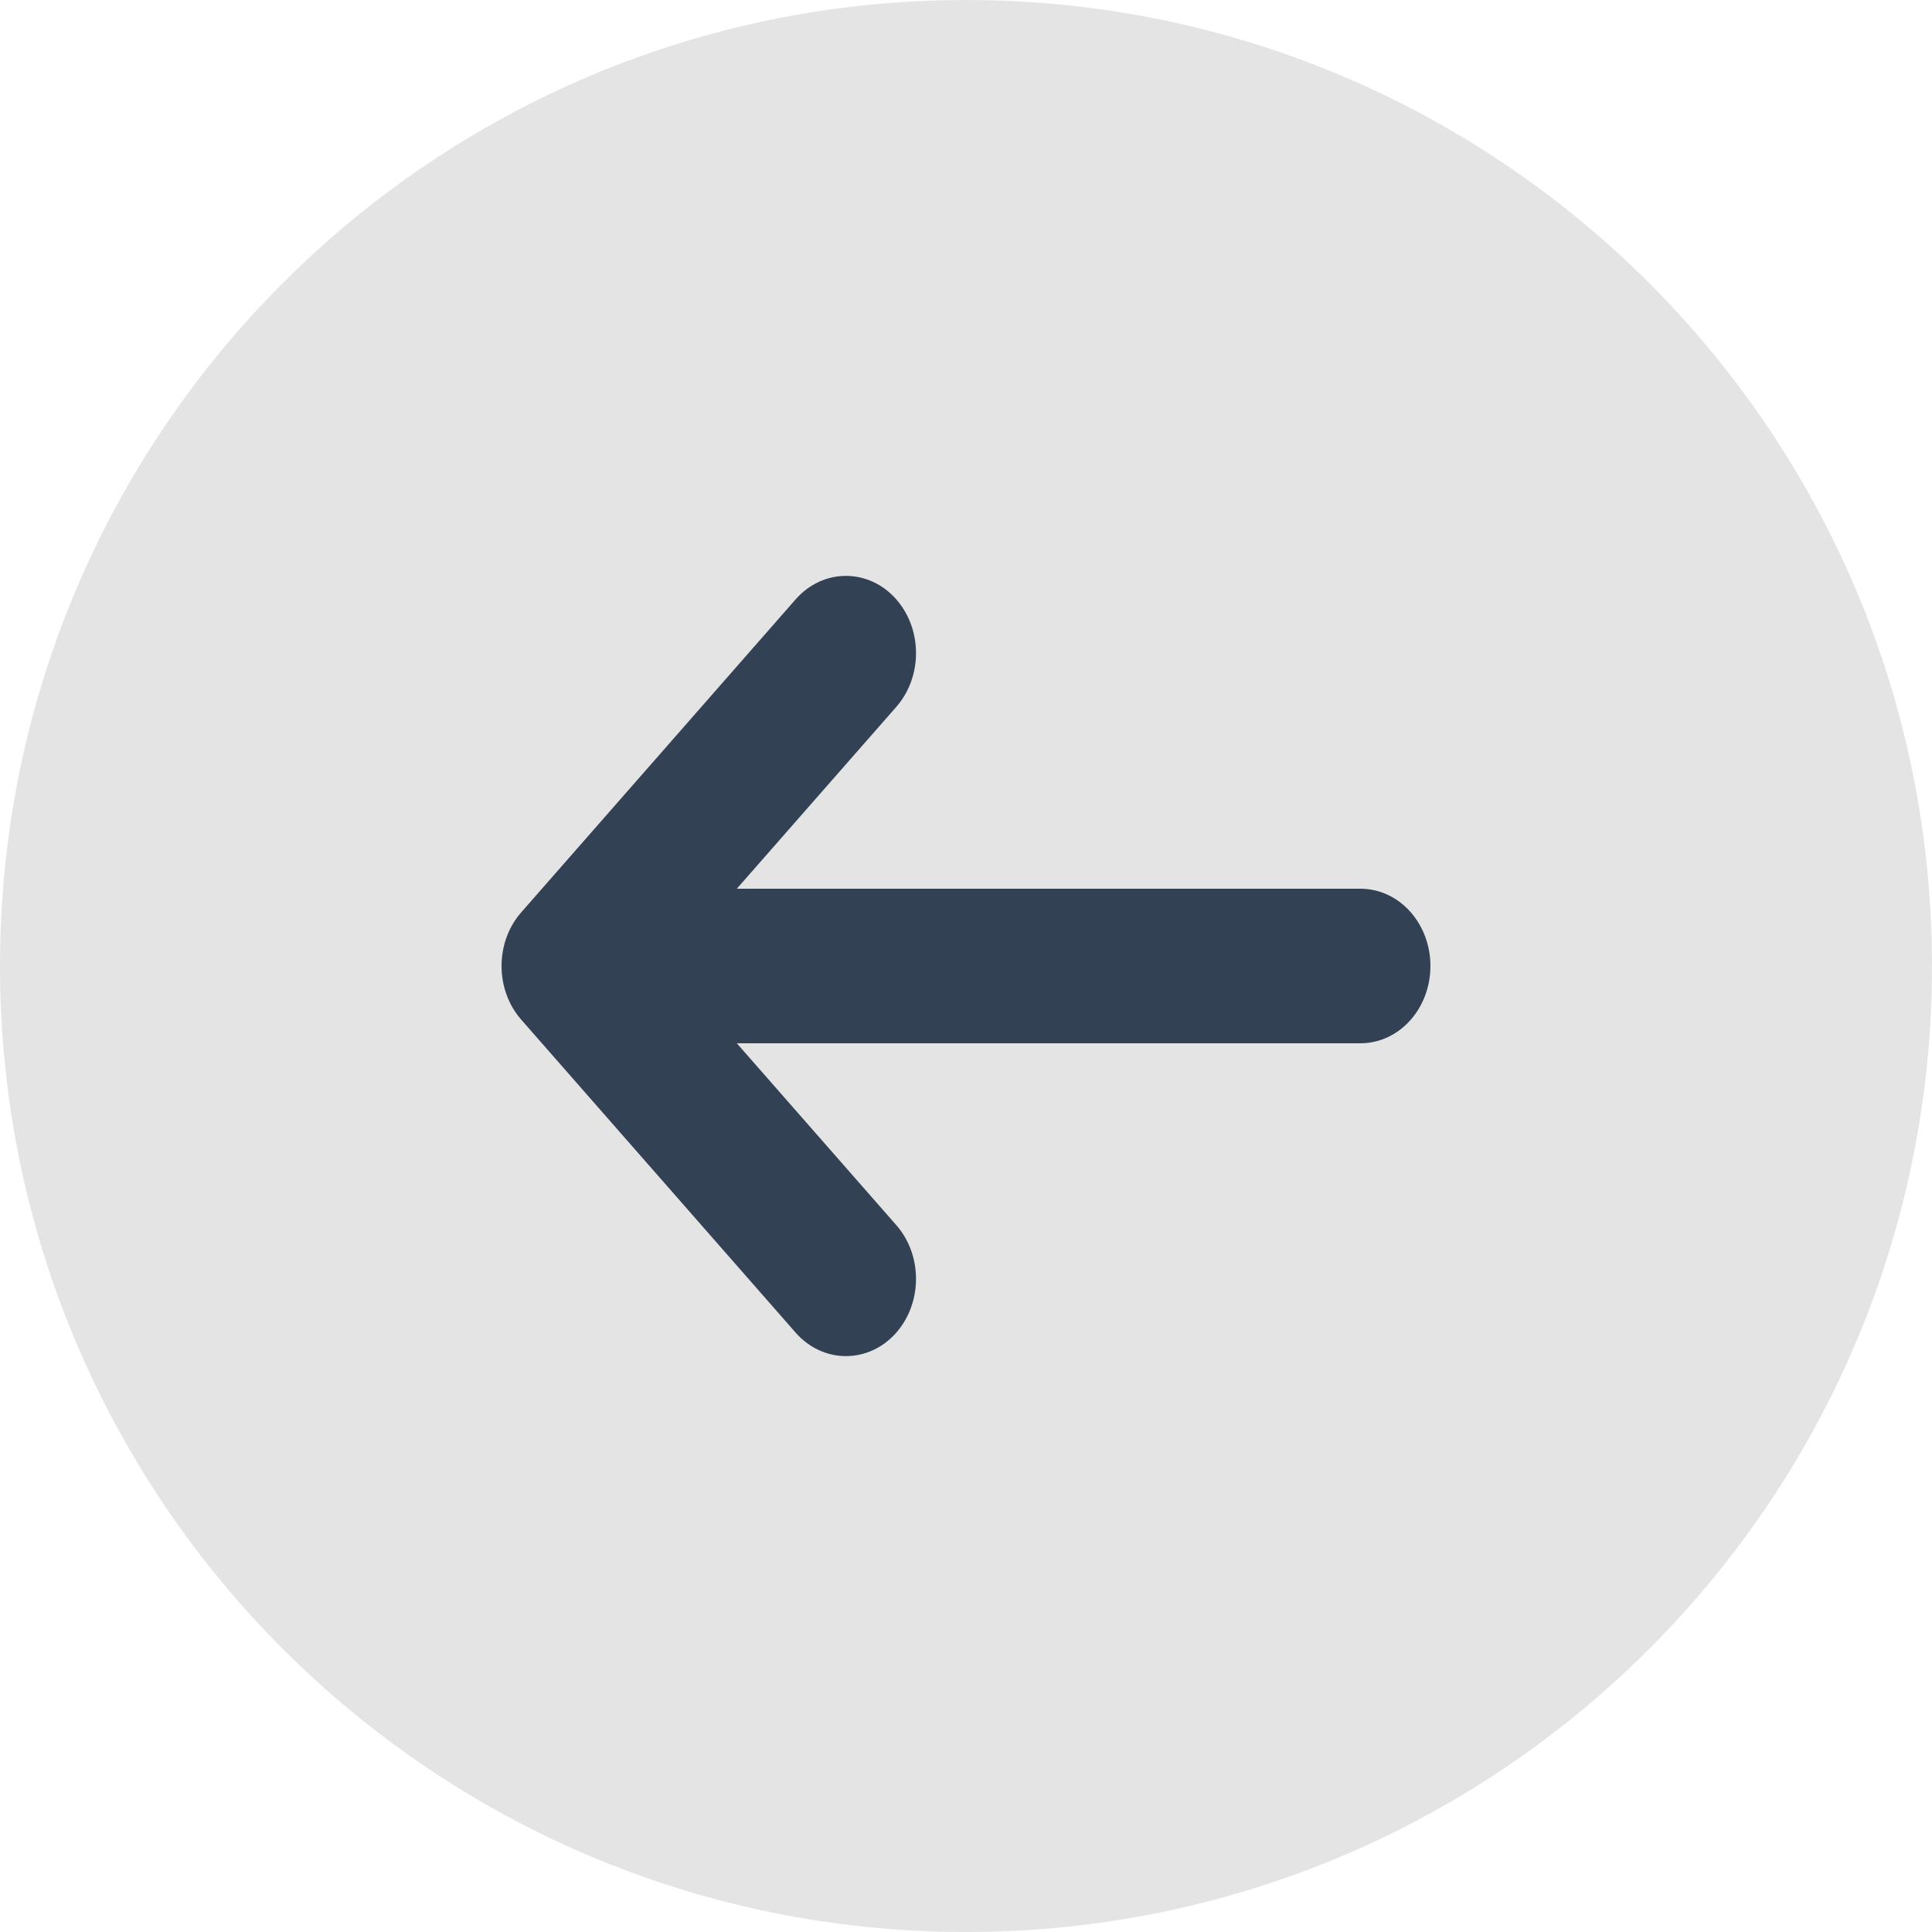
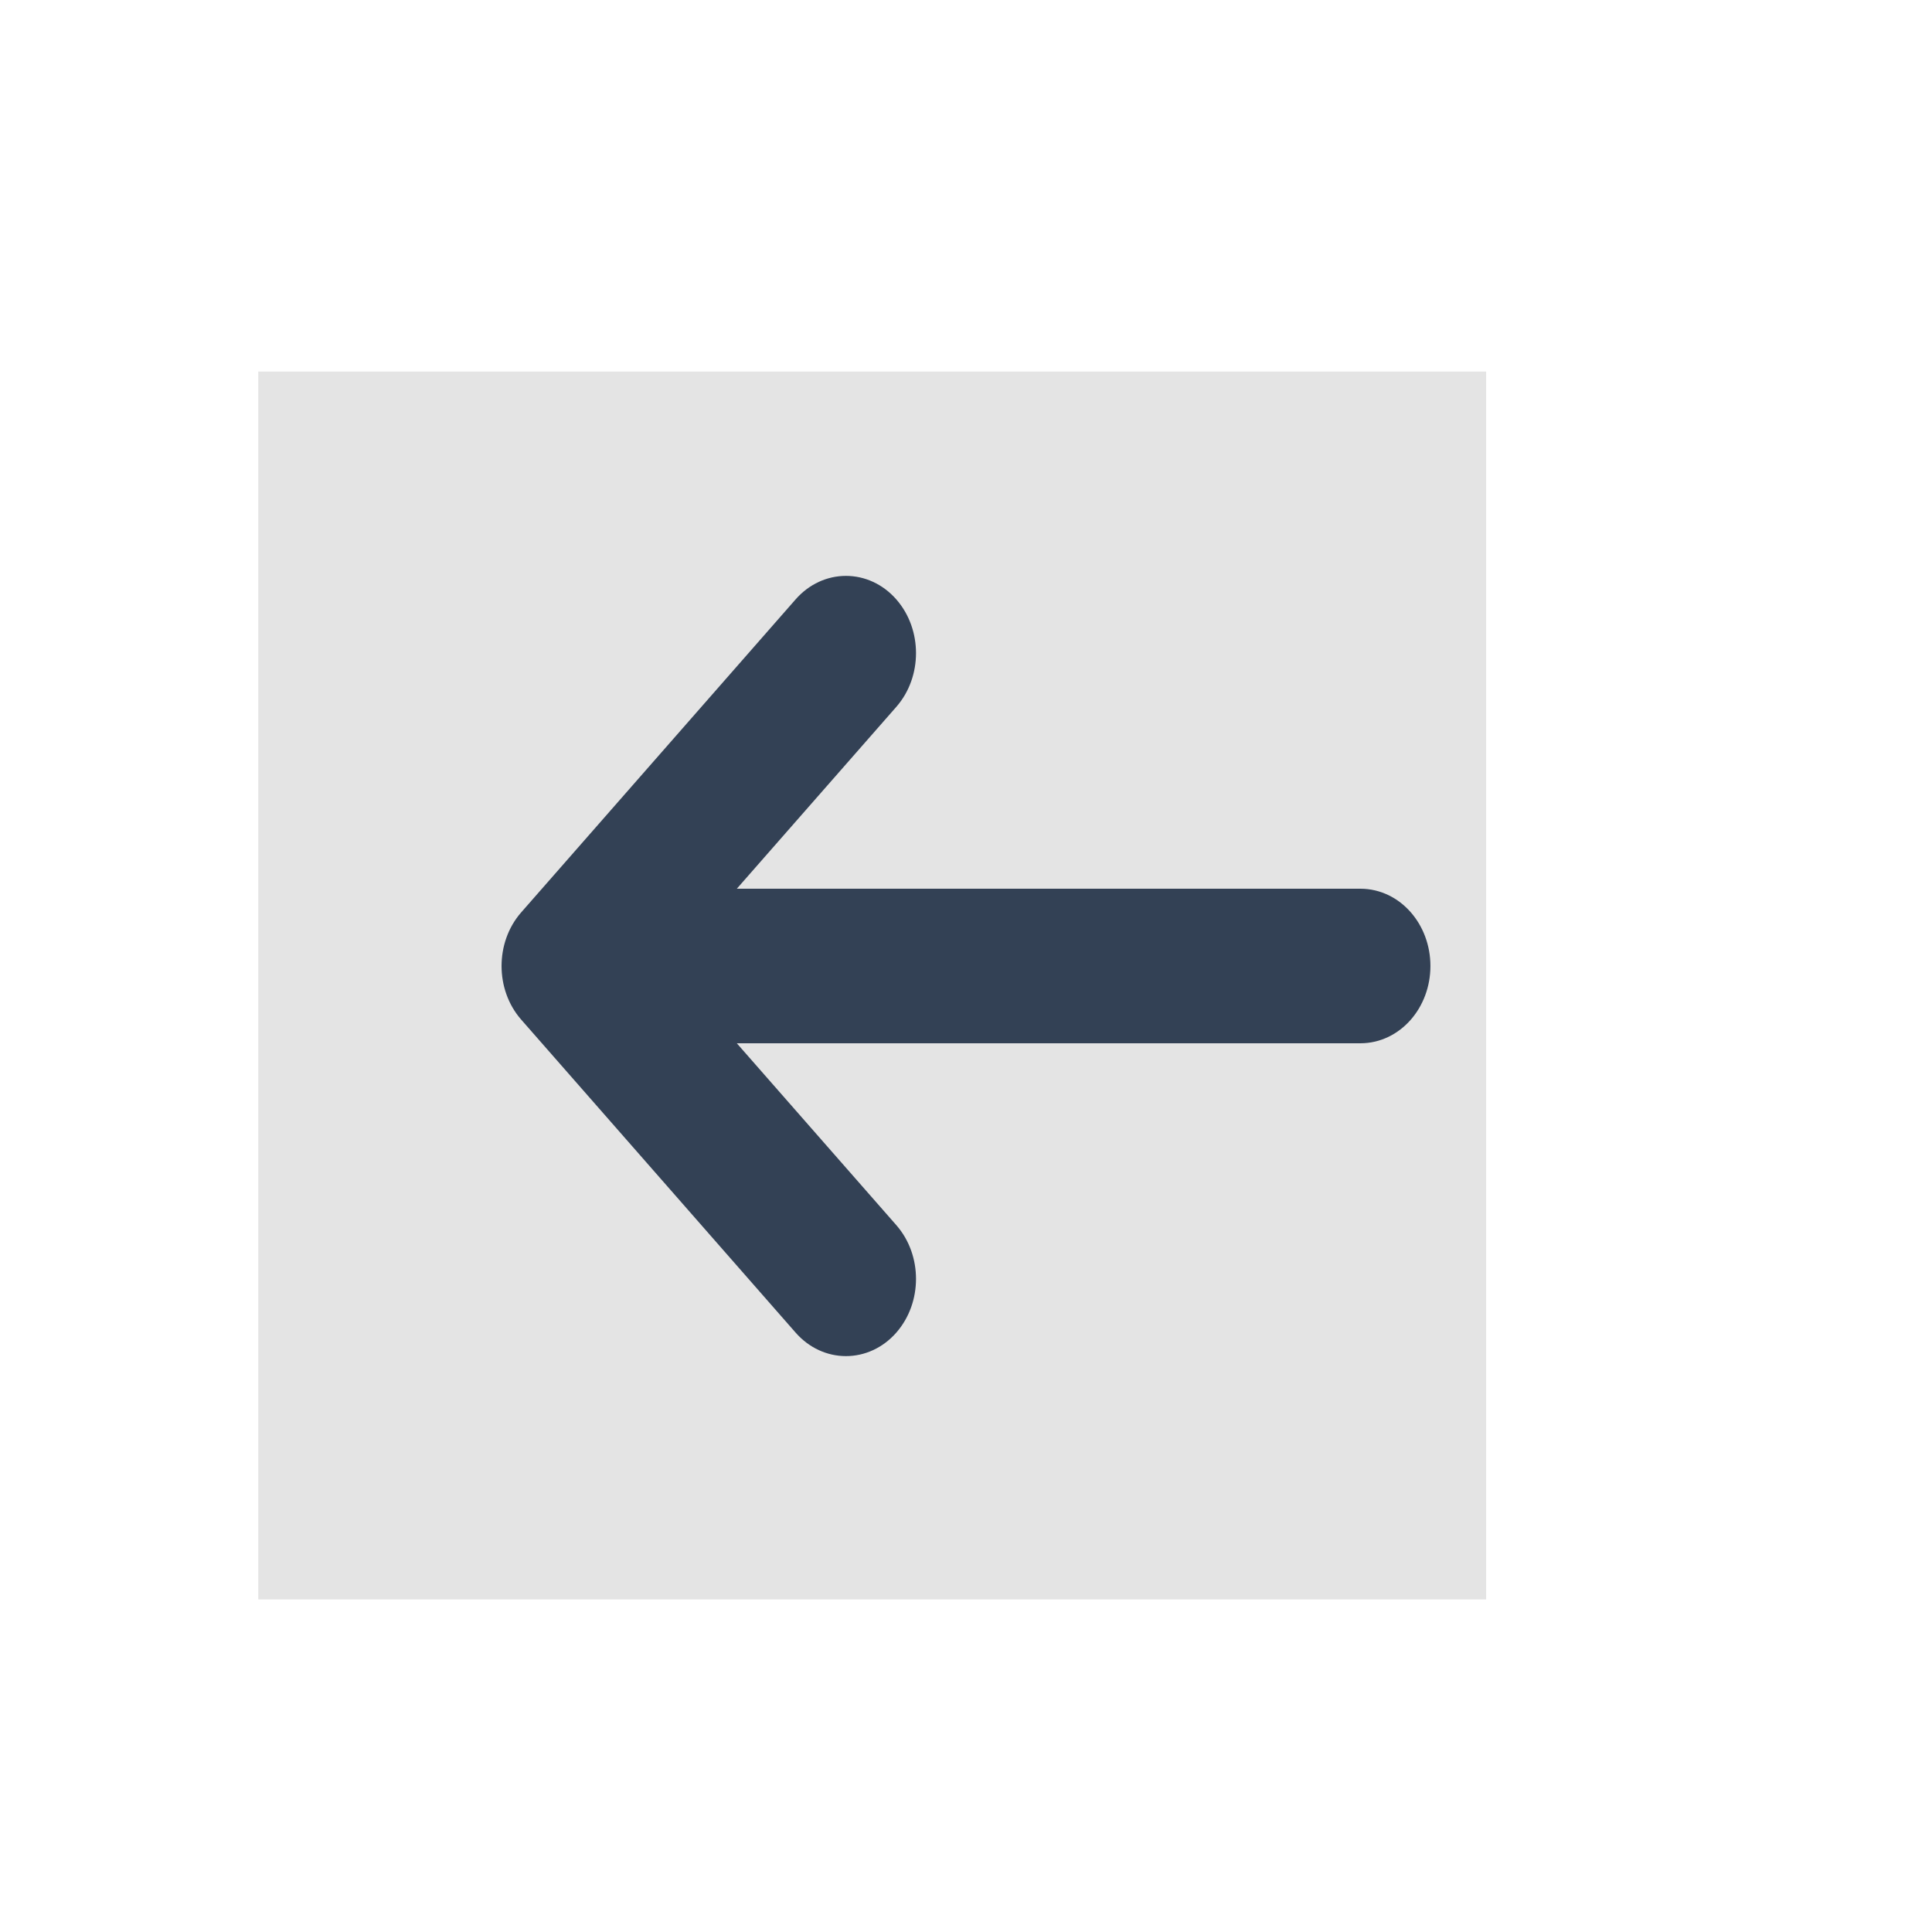
- <svg xmlns="http://www.w3.org/2000/svg" width="26" height="26" viewBox="0 0 26 26" fill="none">
-   <circle cx="13" cy="13" r="13" transform="matrix(-1 0 0 1 26 0)" fill="#E4E4E4" />
+ <svg xmlns="http://www.w3.org/2000/svg" width="20" height="20" viewBox="0 0 26 26" fill="none">
  <rect width="16.524" height="16.524" transform="matrix(-1 0 0 1 20 5)" fill="#E4E4E4" />
  <path d="M11.874 9.348C12.145 9.039 12.145 8.54 11.874 8.231C11.604 7.923 11.165 7.923 10.895 8.231L7.203 12.442C6.932 12.75 6.932 13.25 7.203 13.558L10.895 17.769C11.165 18.077 11.604 18.077 11.874 17.769C12.145 17.46 12.145 16.961 11.874 16.652L9.364 13.79H18.308C18.69 13.79 19 13.436 19 13C19 12.564 18.69 12.21 18.308 12.21H9.364L11.874 9.348Z" fill="#334155" stroke="#334155" stroke-width="0.5" stroke-linecap="round" />
</svg>
